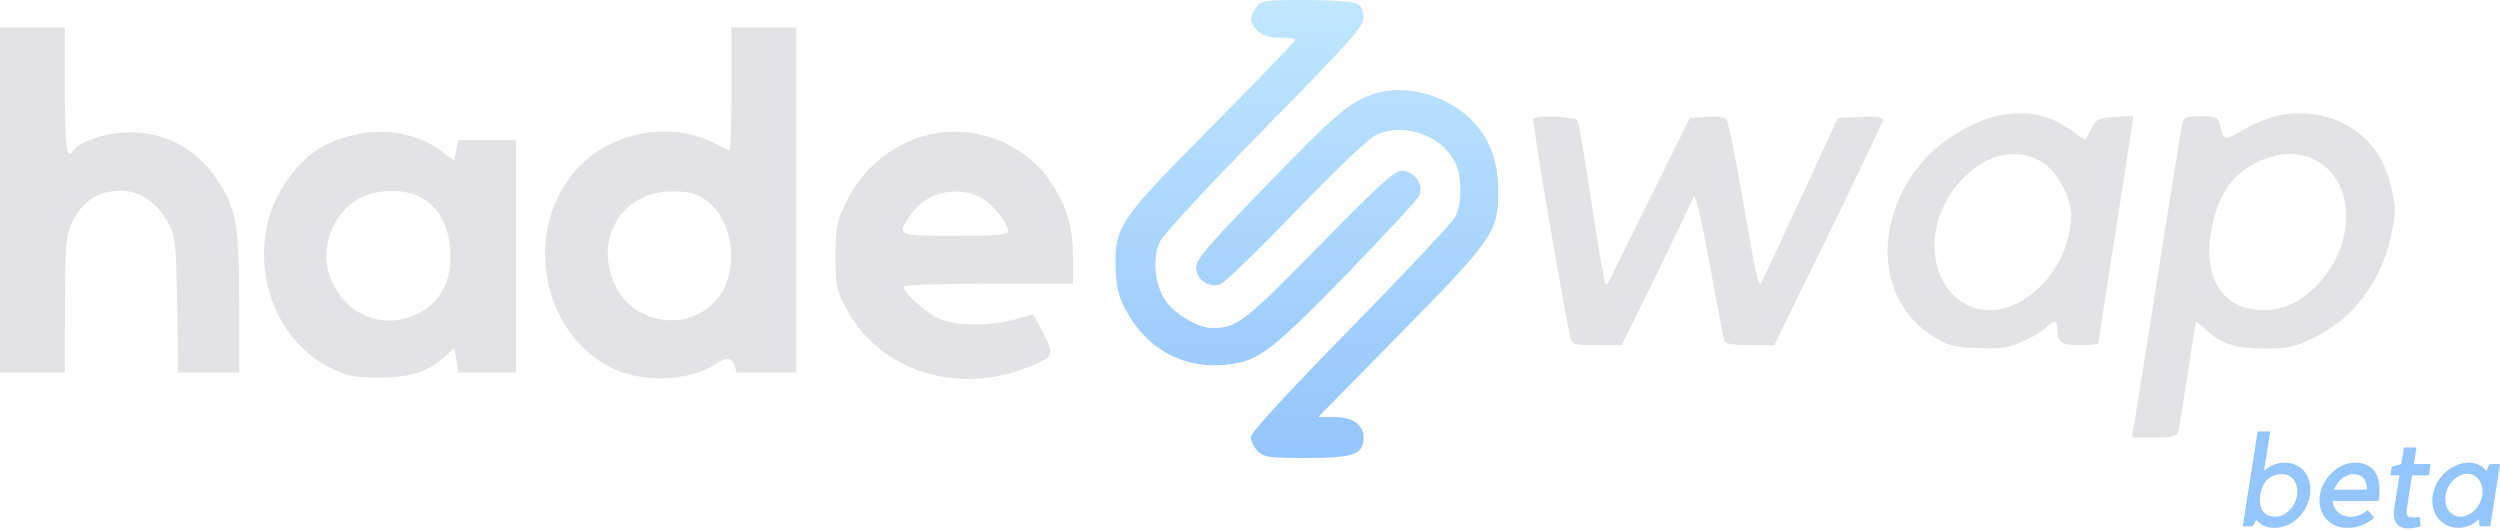
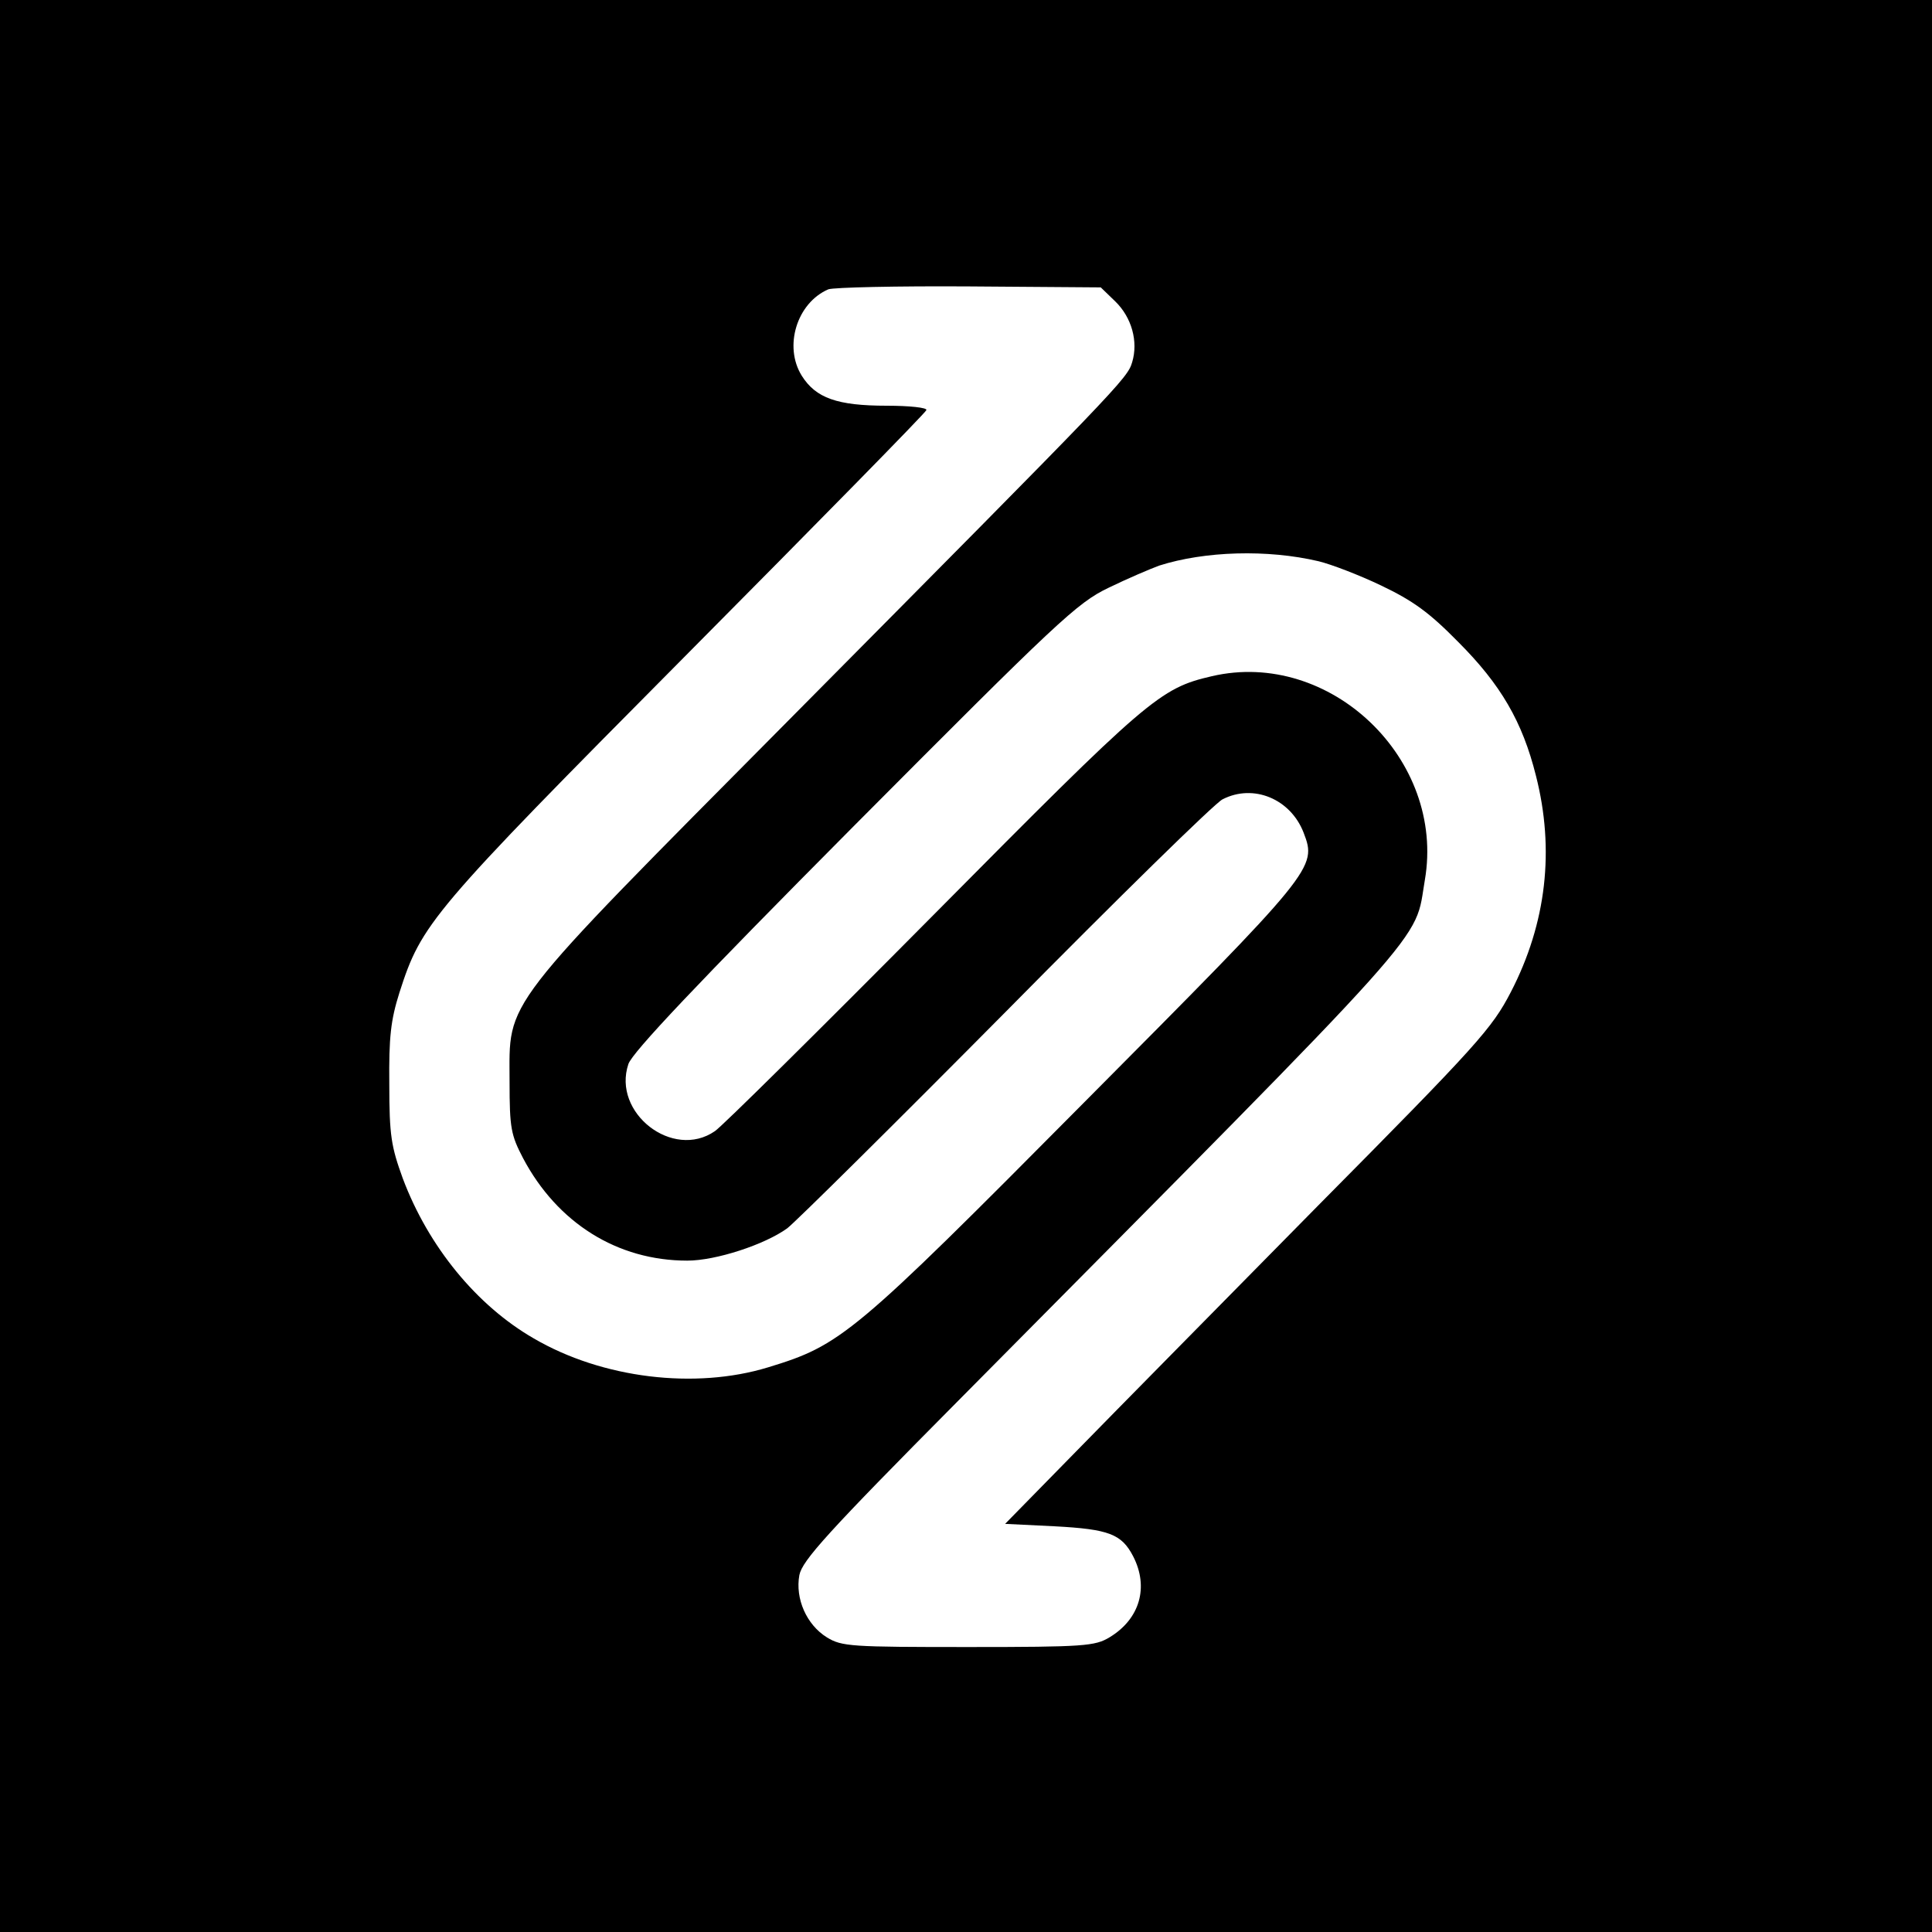
- <svg xmlns="http://www.w3.org/2000/svg" width="1000" height="212" viewBox="0 0 1000 212" fill="none">
-   <path fill-rule="evenodd" clip-rule="evenodd" d="M0 79.97V149.004H12.987H25.973L26.003 122.006C26.029 98.685 26.377 94.262 28.557 89.539C31.925 82.241 36.412 78.352 43.228 76.821C53.233 74.573 61.882 79.11 67.47 89.539C70.129 94.501 70.442 97.508 70.845 122.006L71.29 149.004H83.49H95.691V121.229C95.691 89.75 94.49 83.162 86.64 71.562C78.449 59.458 66.337 52.959 51.915 52.929C43.073 52.912 31.638 56.514 29.486 59.994C26.698 64.505 25.973 59.6 25.973 36.226V10.936H12.987H0V79.97ZM292.54 35.542C292.54 49.076 292.252 60.148 291.899 60.148C291.547 60.148 288.855 58.896 285.92 57.367C269.052 48.575 246.087 52.288 232.254 66.044C208.469 89.698 215.575 133.485 245.481 147.542C257.758 153.313 276.231 152.392 286.381 145.505C292.525 141.334 293.526 144.761 294.591 149.004C294.591 149.004 295.694 149.004 306.92 149.004H318.514V79.97V10.936H305.527H292.54V35.542ZM797.812 46.632C788.977 48.705 776.641 56.131 770.287 63.197C749.014 86.859 750.143 119.706 772.729 134.205C778.994 138.227 781.095 138.806 790.907 139.225C799.999 139.613 803.257 139.158 808.956 136.707C812.781 135.061 816.972 132.541 818.271 131.107C821.277 127.784 822.941 127.79 822.941 131.121C822.941 137 824.329 138.068 831.972 138.068C836.027 138.068 839.345 137.724 839.345 137.303C839.345 136.882 842.071 119.197 845.402 98.001C848.733 76.807 851.884 56.508 852.404 52.895L853.348 46.324L846.05 46.744C839.503 47.118 838.535 47.584 836.656 51.263C835.503 53.519 834.447 55.58 834.309 55.844C834.169 56.108 831.864 54.652 829.185 52.608C820.1 45.679 810.037 43.762 797.812 46.632ZM908.086 47.095C904.918 48.085 899.574 50.507 896.21 52.478C889.755 56.262 889.457 56.18 888.036 50.238C887.207 46.763 886.626 46.478 880.355 46.478C874.44 46.478 873.483 46.872 872.872 49.554C872.487 51.246 868.161 78.159 863.261 109.361C858.361 140.563 853.983 168.09 853.53 170.535L852.71 174.977H861.656C869.003 174.977 870.724 174.55 871.286 172.585C871.664 171.27 873.349 160.966 875.033 149.688C876.716 138.41 878.227 128.995 878.389 128.766C878.551 128.536 880.444 130.001 882.596 132.022C888.565 137.631 894.251 139.435 905.943 139.434C914.823 139.434 917.937 138.787 924.783 135.523C941.011 127.788 952.197 113.303 956.346 94.659C958.291 85.917 958.376 83.257 956.923 76.714C954.611 66.308 951.31 60.217 944.785 54.322C935.636 46.056 920.773 43.129 908.086 47.095ZM613.304 47.523C612.726 48.459 625.298 122.416 628.174 134.992C628.824 137.834 629.63 138.068 638.788 138.068H648.699L662.609 109.703C670.26 94.102 676.944 80.107 677.461 78.603C678.048 76.897 680.428 86.923 683.791 105.26C686.755 121.425 689.422 135.42 689.717 136.359C690.081 137.516 693.397 138.068 699.974 138.068H709.693L731.458 93.633C743.428 69.195 753.223 48.559 753.223 47.777C753.223 46.893 749.797 46.507 744.19 46.757L735.157 47.162L720.01 79.97C711.68 98.015 704.672 113.035 704.437 113.348C703.356 114.792 702.454 110.679 697.271 80.704C694.228 63.1 691.203 48.161 690.547 47.505C689.891 46.849 686.348 46.504 682.672 46.738L675.987 47.162L660.019 79.287C651.236 96.955 643.784 112.027 643.46 112.778C643.135 113.53 642.538 113.838 642.132 113.462C641.727 113.086 639.238 98.507 636.601 81.064C633.962 63.621 631.469 48.805 631.057 48.141C630.074 46.55 614.246 46 613.304 47.523ZM142.169 53.834C129.713 56.581 121.702 62.051 114.299 72.867C97.302 97.696 106.206 134.435 132.317 147.209C138.861 150.411 141.853 151.021 151.048 151.023C163.704 151.027 170.619 148.98 177.069 143.316L181.661 139.285L182.573 144.145L183.484 149.004H194.951H206.419V102.526V56.047H194.907H183.397L182.499 60.138L181.601 64.226L177.191 60.864C167.69 53.617 154.844 51.039 142.169 53.834ZM374.195 53.35C359.121 55.919 345.736 66.113 338.728 80.362C334.603 88.749 334.234 90.564 334.234 102.505C334.234 114.728 334.517 116.035 338.923 124.16C351.724 147.77 381.84 157.838 409.126 147.63C421.731 142.914 421.961 142.541 417.607 133.876C415.555 129.791 413.703 126.253 413.491 126.014C413.28 125.775 409.859 126.544 405.889 127.723C396.675 130.459 382.76 130.472 376.226 127.749C370.557 125.388 360.613 116.383 361.711 114.606C362.101 113.977 377.454 113.462 395.83 113.462H429.241V103.427C429.241 91.087 426.778 82.536 420.495 73.074C410.619 58.199 392.079 50.302 374.195 53.35ZM816.266 64.504C822.529 68.024 828.409 78.501 828.409 86.142C828.409 108.39 807.056 128.842 789.781 123.14C771.459 117.094 768.234 90.571 783.688 73.015C793.502 61.867 805.839 58.643 816.266 64.504ZM926.828 64.411C942.892 73.439 942.197 99.732 925.48 115.366C917.979 122.383 910.174 125.08 901.242 123.741C888.122 121.773 881.595 110.066 884.289 93.337C886.591 79.038 892.337 70.118 902.505 65.051C911.332 60.652 919.747 60.43 926.828 64.411ZM169.575 79.632C175.739 83.787 179.111 89.988 180.026 98.855C181.335 111.539 176.347 121.298 166.2 125.907C151.659 132.511 135.606 124.501 131.356 108.52C128.53 97.894 133.508 85.459 142.824 79.874C150.401 75.332 163.023 75.217 169.575 79.632ZM281.744 79.639C293.991 87.778 296.237 109.545 285.97 120.614C274.624 132.849 253.542 129.598 246.227 114.487C237.209 95.859 248.667 76.57 268.757 76.558C275.14 76.554 278.189 77.277 281.744 79.639ZM391.867 78.799C396.512 81.002 403.268 89.176 403.268 92.59C403.268 93.915 398.279 94.324 382.08 94.324C358.626 94.324 358.557 94.291 364.209 85.974C370.213 77.139 381.952 74.093 391.867 78.799Z" fill="#E3E2E5" />
-   <path d="M503.06 12.303C499.77 9.013 499.642 7.054 502.455 3.039C504.468 0.164 505.539 0 522.365 0C532.146 0 541.339 0.637 542.794 1.415C544.515 2.336 545.438 4.276 545.438 6.977C545.438 10.571 540.132 16.527 505.604 51.699C481.891 75.853 464.96 94.192 463.767 97.017C460.732 104.198 462.069 114.855 466.78 121.031C470.639 126.09 479.519 131.154 484.606 131.195C494.677 131.278 497.549 129.087 527.667 98.332C551.803 73.686 557.724 68.323 560.785 68.335C565.797 68.356 569.675 74 567.644 78.317C566.863 79.978 553.643 94.255 538.266 110.044C507.317 141.826 502.806 145.086 488.489 146.023C473.064 147.03 459.509 139.73 451.531 126.118C448.581 121.083 446.807 117.749 446.329 108.677C445.368 90.343 447.84 87.845 485.532 49.772L485.936 49.364C503.625 31.496 518.098 16.463 518.098 15.957C518.098 15.451 515.329 15.037 511.946 15.037C507.617 15.037 504.984 14.226 503.06 12.303Z" fill="url(#paint0_linear_50_1693)" />
-   <path d="M506.498 74.195C535.006 44.831 539.841 40.744 549.982 37.43C561.789 33.571 578.301 37.904 588.072 47.424C595.787 54.94 599.379 64.256 599.303 76.553C599.204 92.89 597.427 95.468 560.068 133.472L527.332 166.775H533.347C541.021 166.775 545.438 169.772 545.438 174.977C545.438 181.811 541.622 183.179 522.577 183.179C507.617 183.179 505.498 182.883 503.06 180.445C501.557 178.942 500.326 176.441 500.326 174.89C500.326 173.035 513.939 158.182 540.104 131.487C561.981 109.168 580.858 89.061 582.055 86.805C584.899 81.44 584.832 70.178 581.922 64.662C576.237 53.883 561.294 48.835 550.39 54.009C547.468 55.395 534.213 67.995 518.419 84.398C503.581 99.81 489.974 112.978 488.18 113.66C483.555 115.422 478.454 111.863 478.454 106.872C478.454 103.788 483.695 97.68 506.498 74.195Z" fill="url(#paint1_linear_50_1693)" />
-   <path d="M901.09 210.52H897.09L903.064 172.599H908.103L905.609 188.339C906.718 187.3 907.964 186.503 909.35 185.949C910.735 185.36 912.276 185.066 913.973 185.066C915.704 185.066 917.245 185.412 918.596 186.105C919.981 186.763 921.107 187.681 921.972 188.858C922.873 190.036 923.496 191.421 923.843 193.014C924.189 194.607 924.223 196.304 923.946 198.105C923.669 199.905 923.098 201.602 922.232 203.195C921.366 204.788 920.31 206.174 919.063 207.351C917.817 208.528 916.397 209.464 914.804 210.156C913.245 210.814 911.601 211.143 909.869 211.143C908.241 211.143 906.821 210.866 905.609 210.312C904.397 209.723 903.358 208.927 902.493 207.922L901.09 210.52ZM912.83 189.637C911.826 189.637 910.839 189.793 909.869 190.105C908.934 190.382 908.068 190.867 907.272 191.559C906.51 192.217 905.852 193.083 905.298 194.157C904.744 195.23 904.345 196.546 904.103 198.105C903.895 199.559 903.895 200.823 904.103 201.897C904.311 202.97 904.692 203.871 905.246 204.598C905.8 205.29 906.492 205.81 907.324 206.156C908.189 206.503 909.124 206.676 910.129 206.676C911.133 206.676 912.12 206.451 913.09 206C914.059 205.55 914.925 204.944 915.687 204.182C916.483 203.386 917.159 202.468 917.713 201.429C918.267 200.39 918.631 199.282 918.804 198.105C919.012 196.927 918.994 195.819 918.752 194.78C918.544 193.741 918.163 192.841 917.609 192.079C917.09 191.317 916.414 190.728 915.583 190.313C914.752 189.862 913.834 189.637 912.83 189.637Z" fill="#94C5FD" />
-   <path d="M938.907 211.143C937.107 211.143 935.462 210.814 933.973 210.156C932.518 209.464 931.289 208.528 930.284 207.351C929.315 206.174 928.605 204.788 928.155 203.195C927.739 201.602 927.67 199.905 927.947 198.105C928.224 196.304 928.813 194.607 929.713 193.014C930.613 191.421 931.704 190.036 932.986 188.858C934.267 187.681 935.687 186.763 937.245 186.105C938.804 185.412 940.414 185.066 942.076 185.066C943.773 185.066 945.297 185.36 946.647 185.949C947.998 186.538 949.089 187.456 949.92 188.702C950.786 189.949 951.357 191.542 951.634 193.481C951.946 195.386 951.894 197.672 951.478 200.338H932.986C933.089 201.239 933.332 202.087 933.713 202.884C934.094 203.646 934.596 204.321 935.219 204.91C935.843 205.464 936.57 205.897 937.401 206.208C938.232 206.52 939.133 206.676 940.102 206.676C941.418 206.676 942.682 206.433 943.894 205.948C945.106 205.464 946.163 204.823 947.063 204.026L949.712 207.143C948.292 208.355 946.647 209.325 944.777 210.052C942.942 210.779 940.985 211.143 938.907 211.143ZM941.349 189.637C940.552 189.637 939.773 189.793 939.011 190.105C938.249 190.417 937.522 190.849 936.83 191.403C936.137 191.958 935.514 192.616 934.959 193.377C934.405 194.139 933.955 194.97 933.609 195.871H946.751C946.786 195.04 946.699 194.243 946.492 193.481C946.318 192.719 946.007 192.061 945.557 191.507C945.106 190.919 944.535 190.468 943.842 190.157C943.15 189.81 942.319 189.637 941.349 189.637Z" fill="#94C5FD" />
-   <path d="M968.271 210.468C966.782 210.953 965.328 211.247 963.908 211.351C962.488 211.455 961.259 211.247 960.22 210.728C959.215 210.243 958.453 209.377 957.934 208.13C957.449 206.849 957.397 205.065 957.778 202.78L959.804 190.157H956.168L956.687 186.676L960.479 185.637L961.57 178.988H966.609L965.518 185.637H972.271L971.596 190.157H964.843L962.713 203.559C962.436 205.221 962.678 206.243 963.44 206.624C964.237 207.005 965.709 207.057 967.856 206.78L968.271 210.468Z" fill="#94C5FD" />
-   <path d="M1000 185.637L996.104 210.52H991.844L991.481 207.663C990.442 208.806 989.195 209.671 987.741 210.26C986.321 210.849 984.918 211.143 983.533 211.143C981.802 211.143 980.226 210.814 978.806 210.156C977.421 209.464 976.243 208.528 975.274 207.351C974.339 206.174 973.663 204.788 973.248 203.195C972.867 201.602 972.815 199.905 973.092 198.105C973.369 196.304 973.958 194.607 974.858 193.014C975.793 191.421 976.919 190.036 978.235 188.858C979.55 187.681 981.005 186.763 982.598 186.105C984.226 185.412 985.905 185.066 987.637 185.066C989.022 185.066 990.303 185.343 991.481 185.897C992.693 186.417 993.715 187.248 994.546 188.391L995.74 185.637H1000ZM984.208 206.676C985.213 206.676 986.2 206.451 987.169 206C988.139 205.55 989.005 204.944 989.767 204.182C990.563 203.386 991.238 202.468 991.793 201.429C992.347 200.39 992.71 199.282 992.883 198.105C993.091 196.927 993.074 195.819 992.831 194.78C992.624 193.741 992.243 192.841 991.689 192.079C991.169 191.282 990.494 190.659 989.663 190.209C988.832 189.759 987.914 189.533 986.91 189.533C985.905 189.533 984.918 189.759 983.949 190.209C982.979 190.659 982.096 191.282 981.299 192.079C980.537 192.841 979.879 193.741 979.325 194.78C978.806 195.819 978.442 196.927 978.235 198.105C978.061 199.282 978.079 200.39 978.286 201.429C978.494 202.468 978.875 203.386 979.429 204.182C979.983 204.944 980.659 205.55 981.455 206C982.286 206.451 983.204 206.676 984.208 206.676Z" fill="#94C5FD" />
-   <defs>
-     <linearGradient id="paint0_linear_50_1693" x1="522.74" y1="0" x2="522.74" y2="183.179" gradientUnits="userSpaceOnUse">
-       <stop stop-color="#C1E7FE" />
-       <stop offset="1" stop-color="#94C5FD" />
-       <stop offset="1" stop-color="#94C5FD" />
-     </linearGradient>
-     <linearGradient id="paint1_linear_50_1693" x1="522.74" y1="0" x2="522.74" y2="183.179" gradientUnits="userSpaceOnUse">
-       <stop stop-color="#C1E7FE" />
-       <stop offset="1" stop-color="#94C5FD" />
-       <stop offset="1" stop-color="#94C5FD" />
-     </linearGradient>
-   </defs>
+ <svg xmlns="http://www.w3.org/2000/svg" version="1.0" width="400pt" height="400pt" viewBox="0 0 400 400" preserveAspectRatio="xMidYMid meet">
+   <g transform="translate(0,400) scale(0.1,-0.1)" fill="#000000" stroke="none">
+     <path d="M0 2000 l0 -2000 2000 0 2000 0 0 2000 0 2000 -2000 0 -2000 0 0 -2000z m2309 1376 c34 -33 48 -83 35 -126 -10 -34 -26 -50 -710 -740 -605 -610 -579 -577 -579 -750 0 -96 3 -110 28 -158 71 -134 195 -212 340 -212 59 0 160 33 207 67 19 15 223 217 454 450 230 233 431 430 447 438 64 33 141 1 168 -69 28 -73 24 -77 -455 -559 -479 -483 -503 -502 -654 -548 -151 -46 -343 -23 -485 60 -118 68 -218 190 -271 331 -24 66 -28 89 -28 195 -1 98 3 133 21 190 46 143 63 164 593 698 272 274 497 503 498 508 2 5 -35 9 -82 9 -103 0 -147 16 -176 62 -38 61 -10 151 55 179 11 4 142 7 292 6 l272 -2 30 -29z m421 -538 c25 -6 83 -28 129 -50 67 -32 100 -56 160 -117 88 -88 133 -165 161 -277 39 -153 22 -305 -52 -448 -39 -75 -67 -107 -398 -441 -195 -198 -421 -427 -502 -510 l-147 -150 102 -5 c113 -6 139 -16 163 -62 33 -64 14 -130 -49 -168 -30 -18 -52 -20 -292 -20 -243 0 -262 1 -293 20 -42 26 -66 80 -57 129 6 30 57 87 329 361 1002 1011 943 945 966 1078 43 250 -196 479 -441 422 -108 -25 -131 -45 -576 -494 -235 -237 -439 -439 -453 -448 -87 -60 -213 38 -179 139 8 24 141 165 467 493 421 423 462 462 527 493 39 19 86 39 105 46 94 30 224 34 330 9z" />
+   </g>
</svg>
